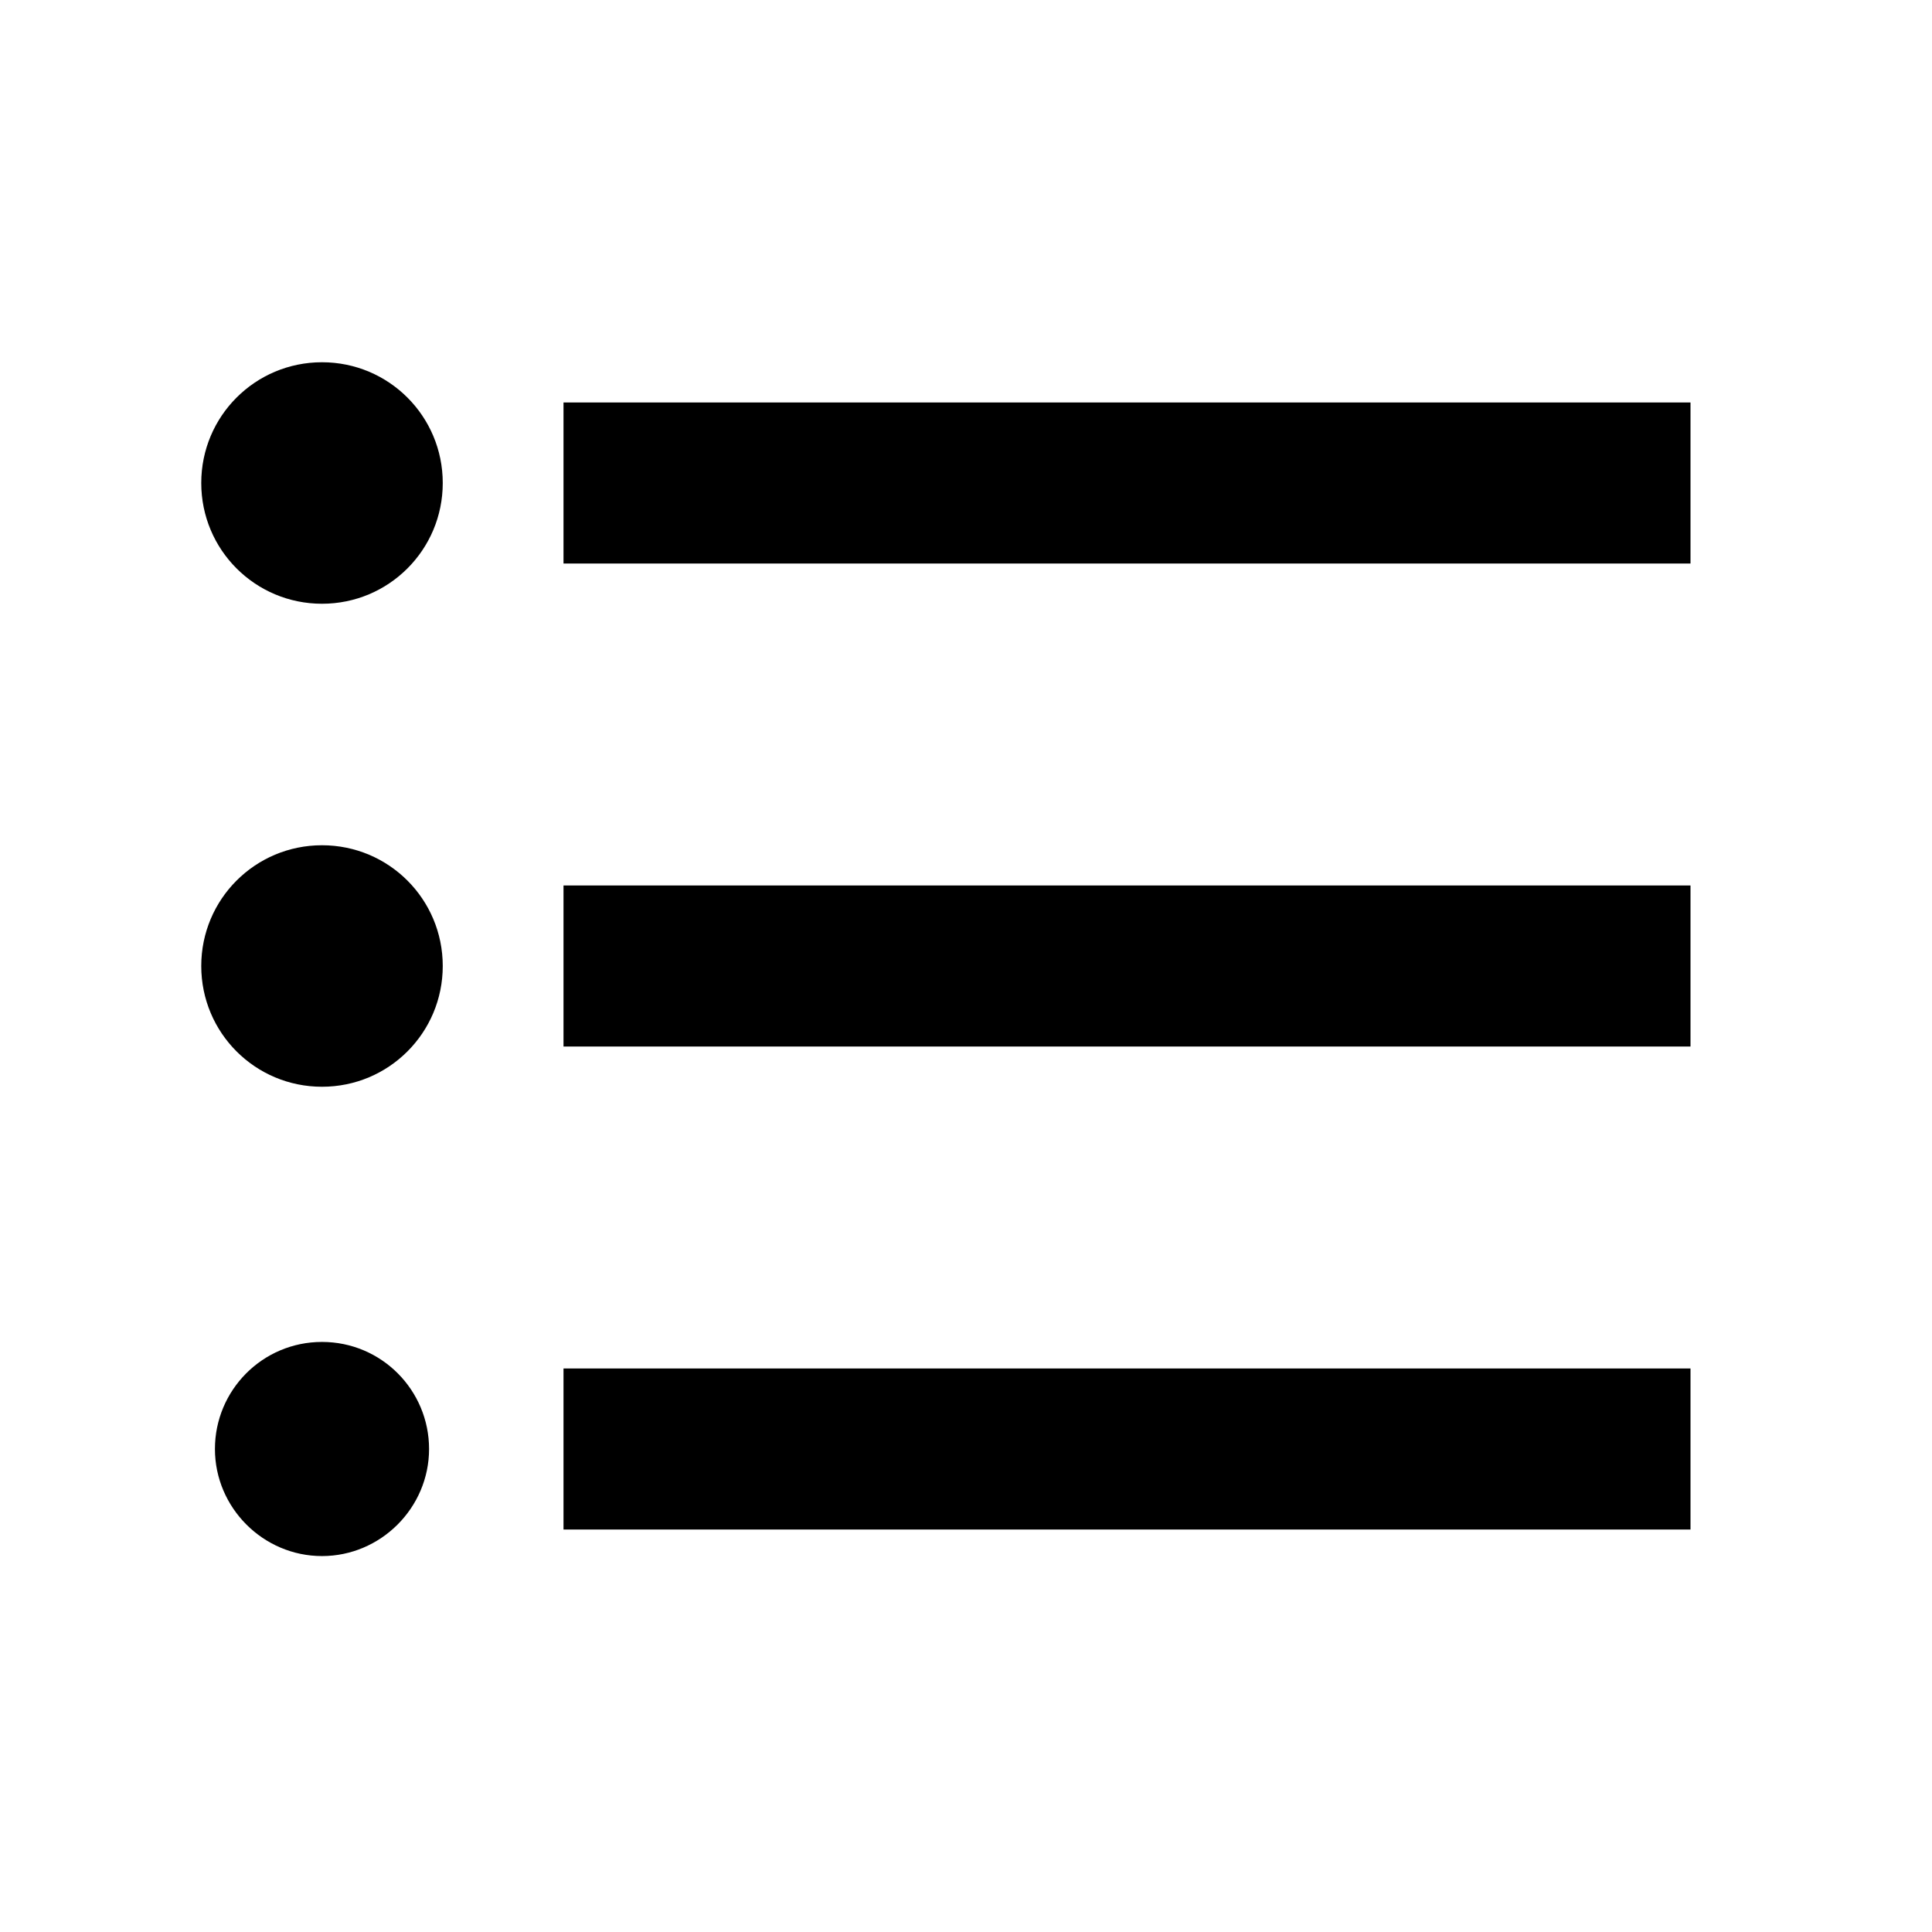
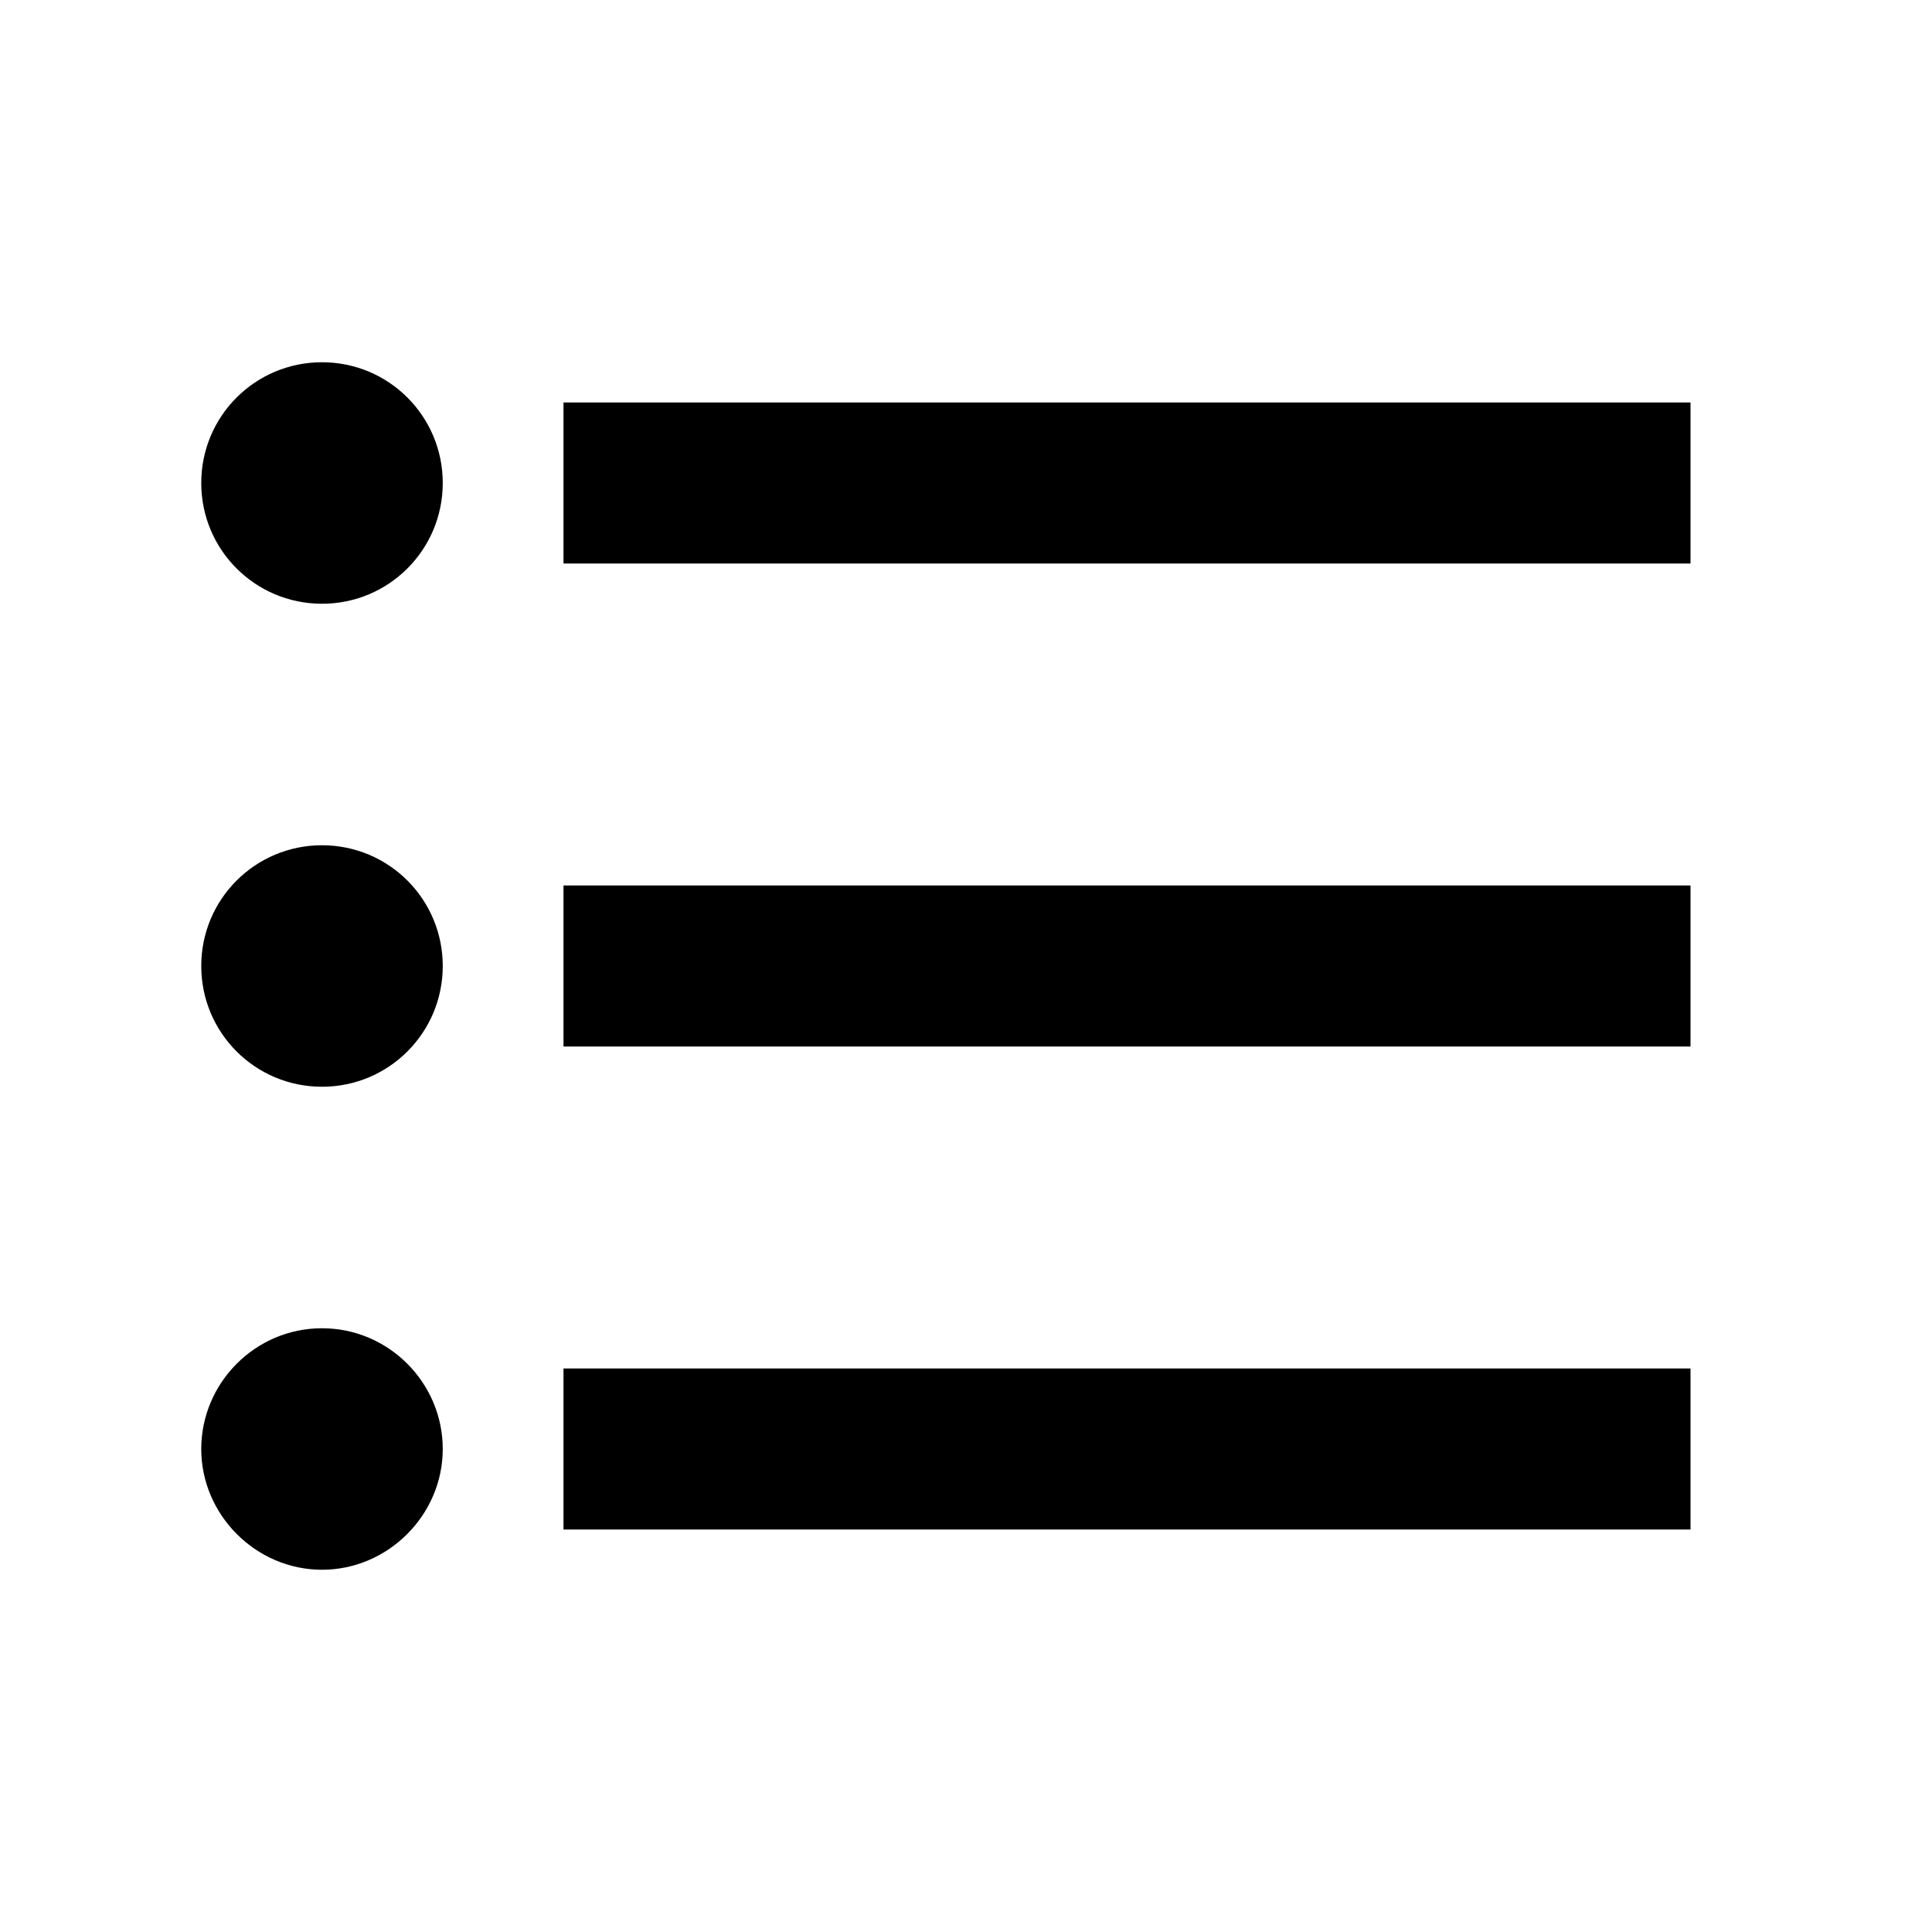
<svg xmlns="http://www.w3.org/2000/svg" width="24" height="24" viewBox="0 0 24 24">
-   <path d="M4 10.5c-.83 0-1.5.67-1.5 1.5s.67 1.5 1.5 1.5 1.5-.67 1.5-1.5-.67-1.5-1.5-1.5zm0-6c-.83 0-1.5.67-1.5 1.5S3.17 7.5 4 7.5 5.5 6.83 5.5 6 4.83 4.5 4 4.5zm0 12.17c-.74 0-1.33.6-1.33 1.33s.6 1.33 1.33 1.33 1.33-.6 1.33-1.33-.59-1.33-1.33-1.33zM7 19h14v-2H7v2zm0-6h14v-2H7v2zm0-8v2h14V5H7z" />
+   <path d="M4 10.5c-.83 0-1.5.67-1.5 1.5s.67 1.5 1.5 1.5 1.5-.67 1.5-1.5-.67-1.5-1.5-1.5zm0-6c-.83 0-1.5.67-1.5 1.5S3.17 7.5 4 7.5 5.5 6.83 5.5 6 4.83 4.5 4 4.5zm0 12c-.83 0-1.5.68-1.5 1.5s.68 1.5 1.5 1.5 1.5-.68 1.5-1.5-.67-1.5-1.5-1.5zM7 19h14v-2H7v2zm0-6h14v-2H7v2zm0-8v2h14V5H7z" />
</svg>
